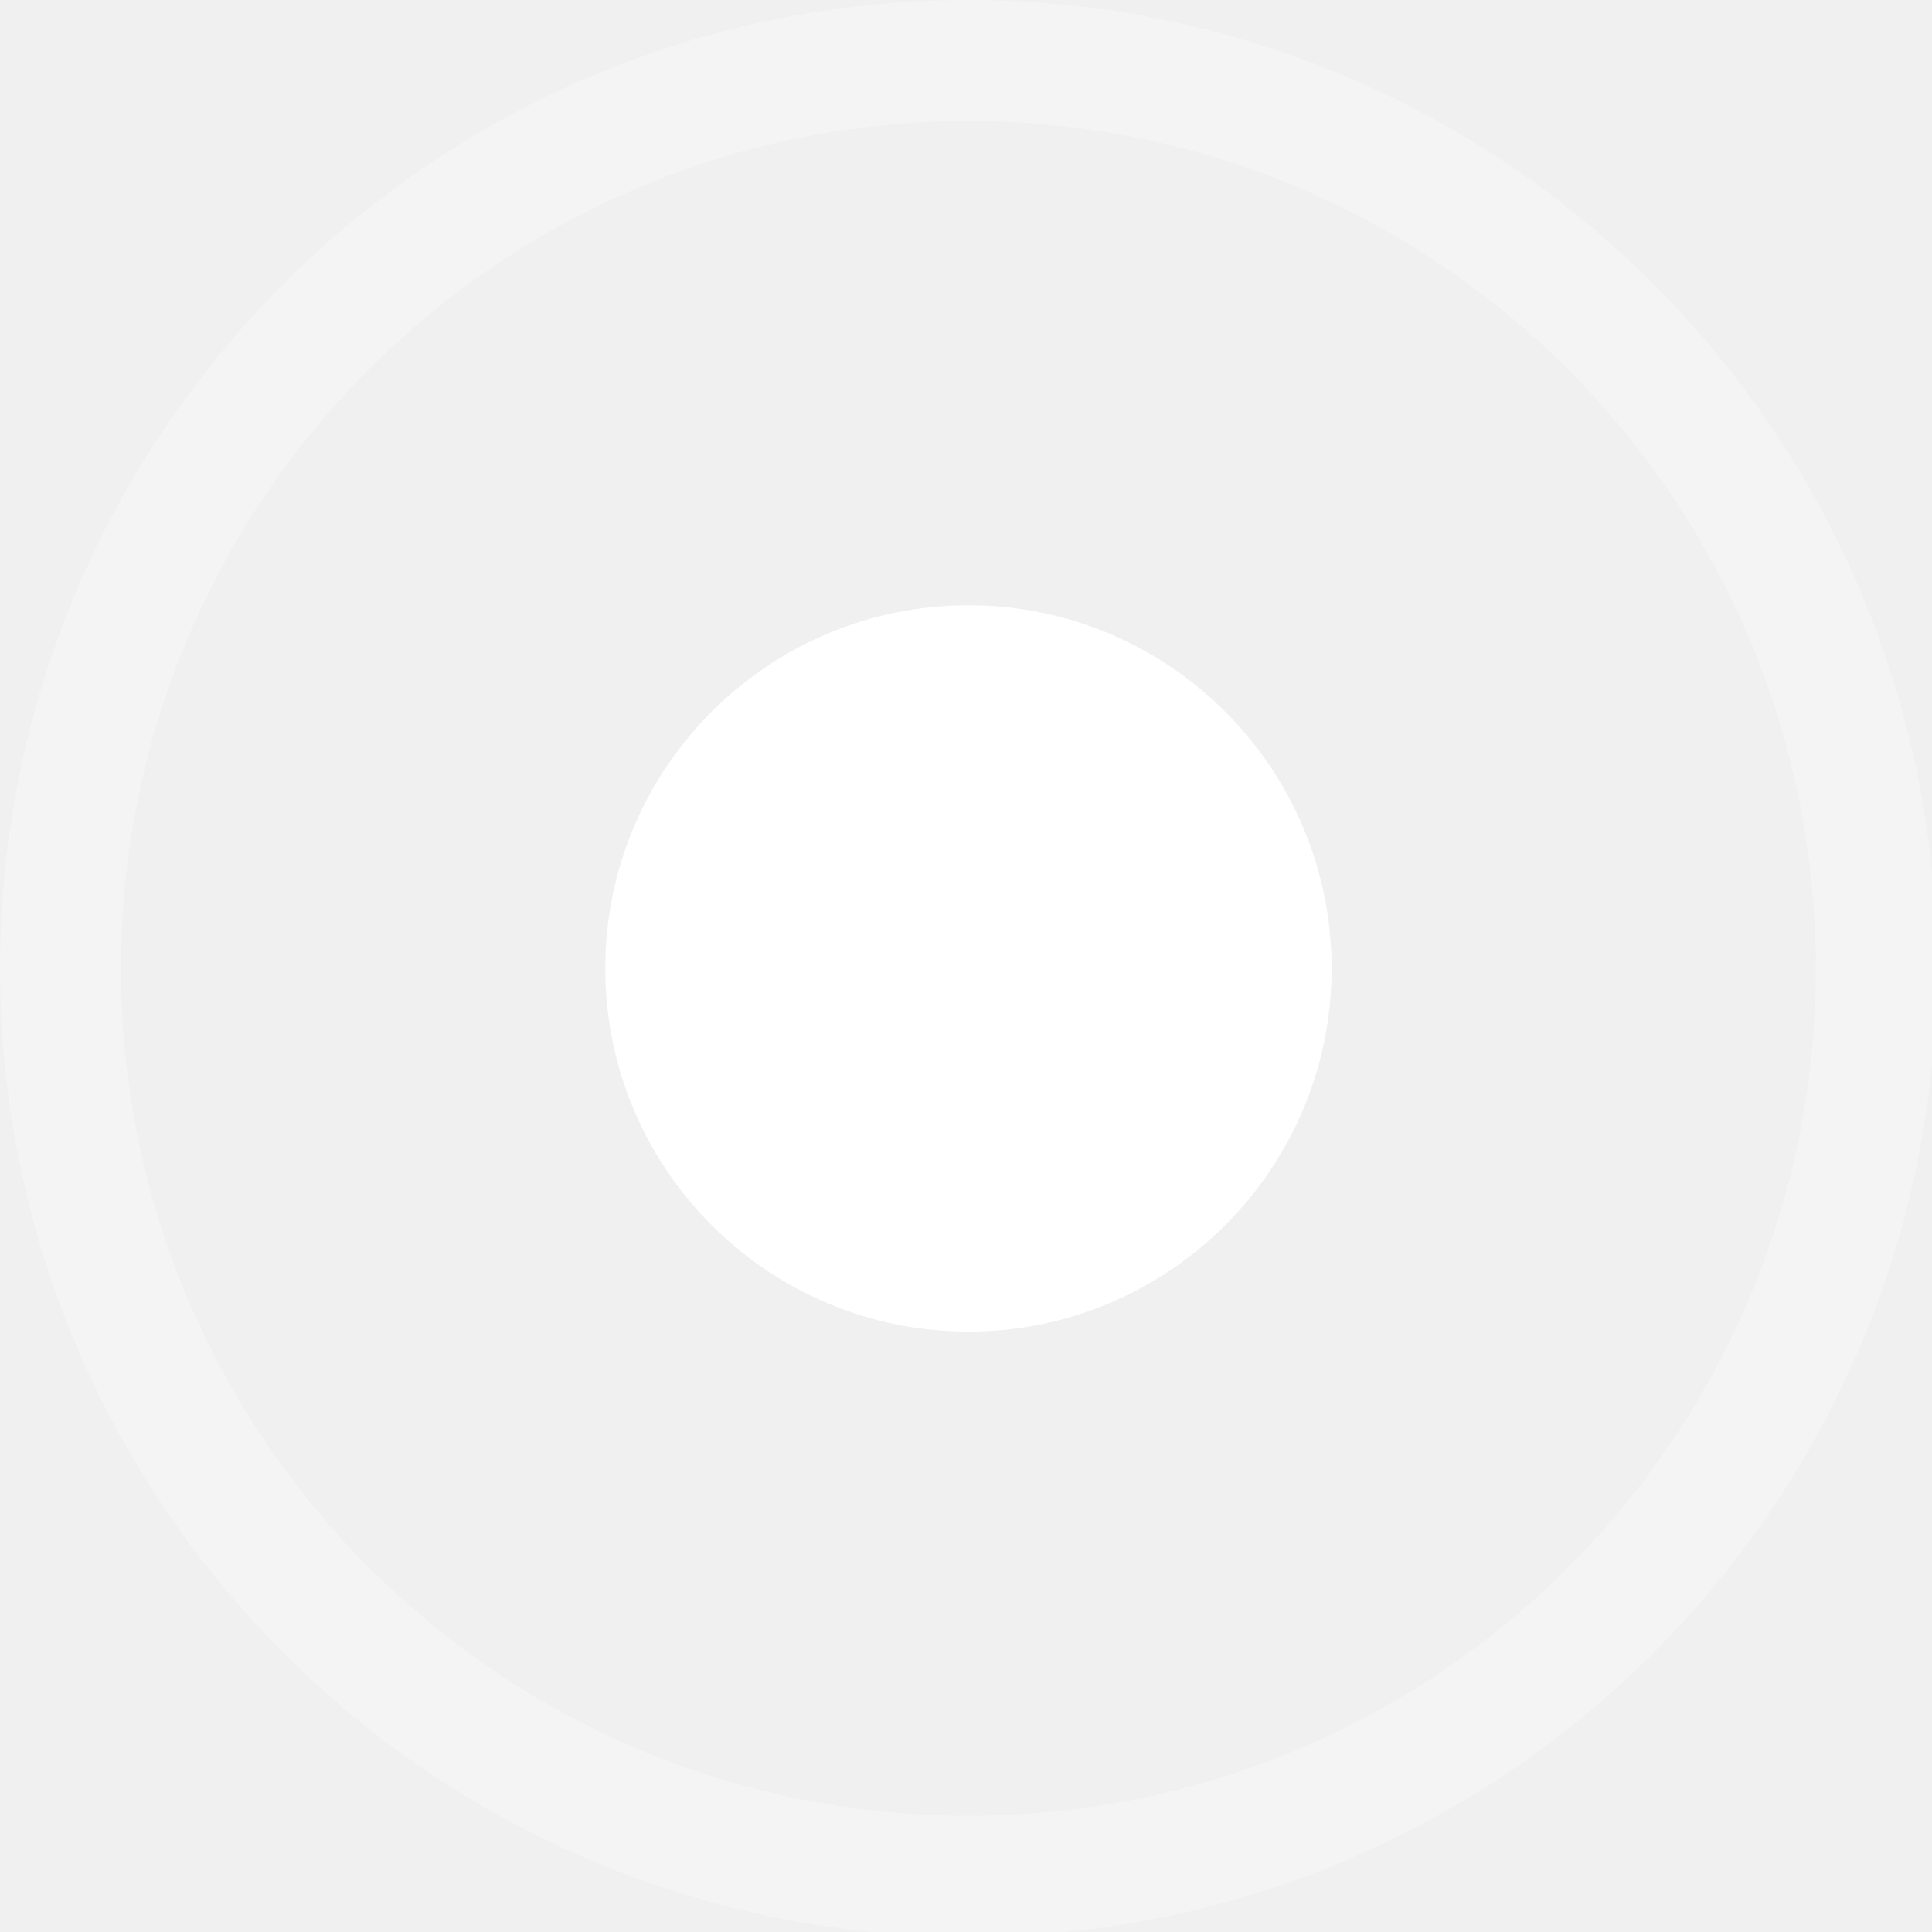
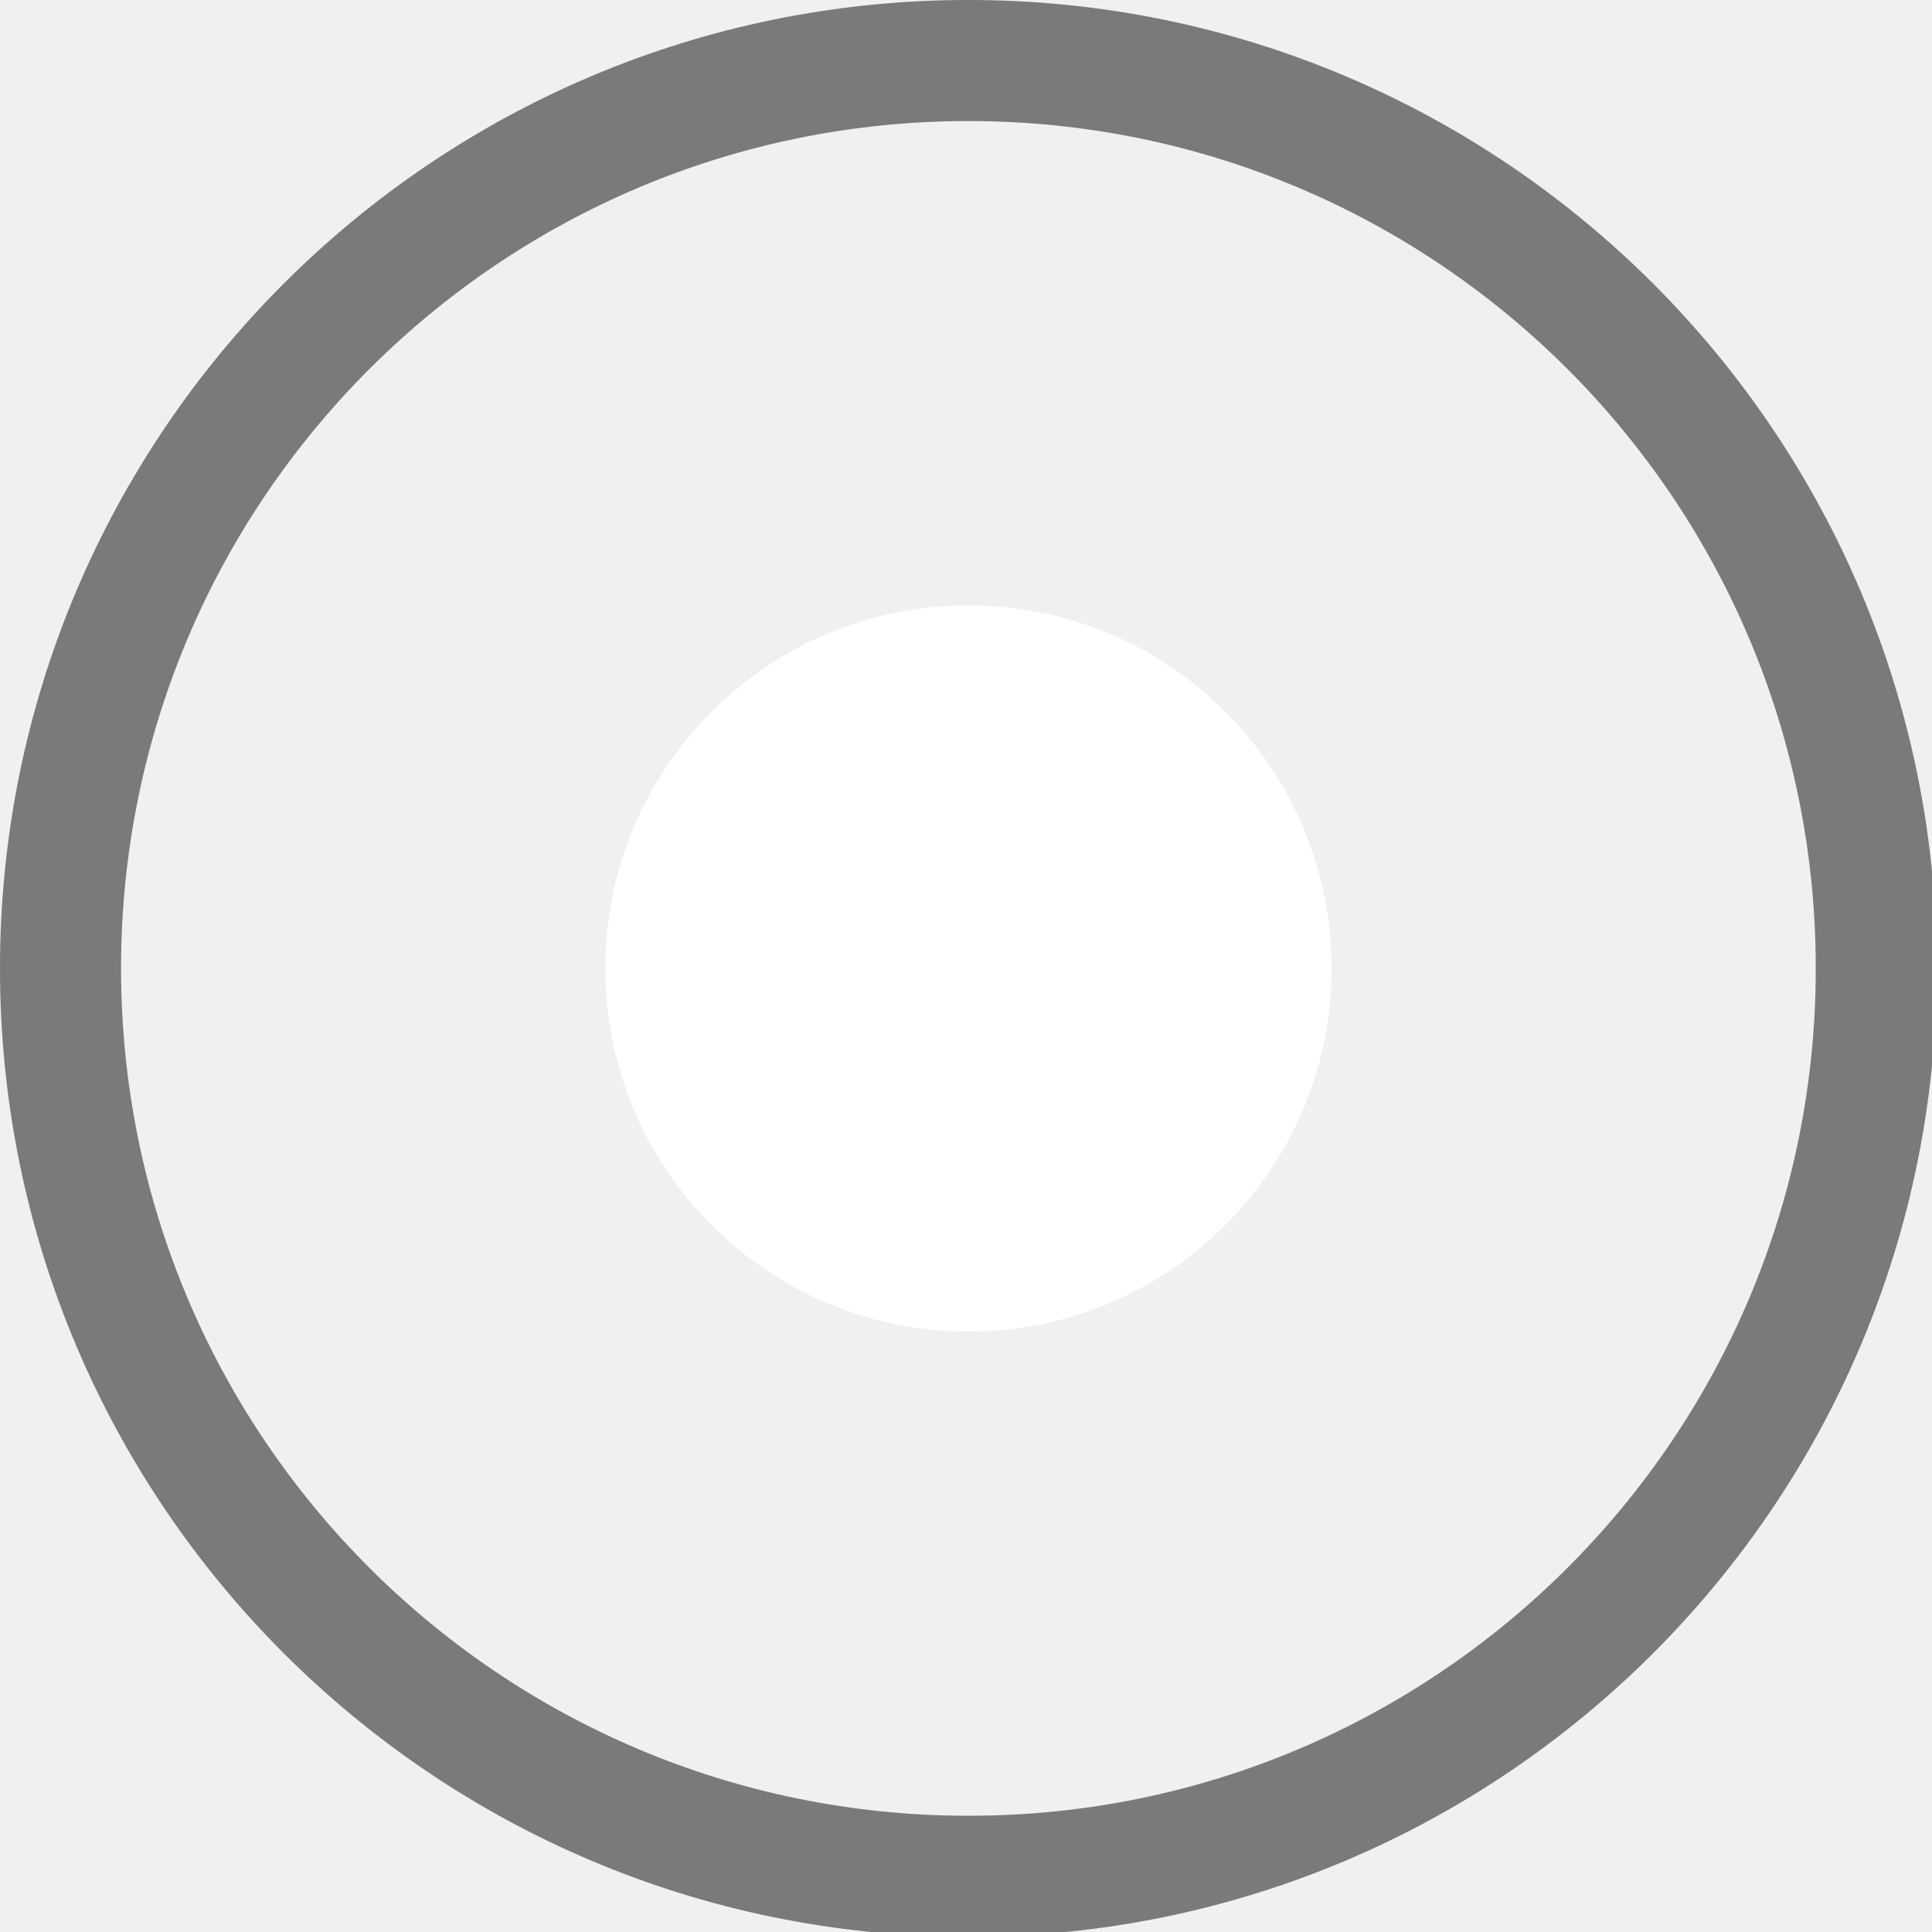
<svg xmlns="http://www.w3.org/2000/svg" width="133pt" height="133pt" viewBox="0 0 133 133" version="1.1">
  <g id="surface1">
-     <path style=" stroke:none;fill-rule:nonzero;fill:#f7f7f7;fill-opacity:0.5;" d="M 66.668 0 C 29.852 0 0 29.852 0 66.668 C 0 103.484 29.852 133.332 66.668 133.332 C 103.484 133.332 133.332 103.484 133.332 66.668 C 133.332 29.852 103.484 0 66.668 0 Z M 66.668 8.332 C 98.895 8.332 125 34.441 125 66.668 C 125 98.895 98.895 125 66.668 125 C 34.441 125 8.332 98.895 8.332 66.668 C 8.332 34.441 34.441 8.332 66.668 8.332 Z M 66.668 8.332 " />
-     <path style=" stroke:none;fill-rule:nonzero;fill:#f7f7f7;fill-opacity:0.15;" d="M 66.668 0 C 29.852 0 0 29.852 0 66.668 C 0 103.484 29.852 133.332 66.668 133.332 C 103.484 133.332 133.332 103.484 133.332 66.668 C 133.332 29.852 103.484 0 66.668 0 Z M 66.668 8.332 C 98.895 8.332 125 34.441 125 66.668 C 125 98.895 98.895 125 66.668 125 C 34.441 125 8.332 98.895 8.332 66.668 C 8.332 34.441 34.441 8.332 66.668 8.332 Z M 66.668 8.332 " />
+     <path style=" stroke:none;fill-rule:nonzero;fill:#222222;fill-opacity:0.5;" d="M 66.668 0 C 29.852 0 0 29.852 0 66.668 C 0 103.484 29.852 133.332 66.668 133.332 C 103.484 133.332 133.332 103.484 133.332 66.668 C 133.332 29.852 103.484 0 66.668 0 Z M 66.668 8.332 C 98.895 8.332 125 34.441 125 66.668 C 125 98.895 98.895 125 66.668 125 C 34.441 125 8.332 98.895 8.332 66.668 C 8.332 34.441 34.441 8.332 66.668 8.332 Z M 66.668 8.332 " />
+     <path style=" stroke:none;fill-rule:nonzero;fill:#222222;fill-opacity:0.15;" d="M 66.668 0 C 29.852 0 0 29.852 0 66.668 C 0 103.484 29.852 133.332 66.668 133.332 C 103.484 133.332 133.332 103.484 133.332 66.668 C 133.332 29.852 103.484 0 66.668 0 Z M 66.668 8.332 C 98.895 8.332 125 34.441 125 66.668 C 125 98.895 98.895 125 66.668 125 C 34.441 125 8.332 98.895 8.332 66.668 C 8.332 34.441 34.441 8.332 66.668 8.332 Z M 66.668 8.332 " />
    <path style=" stroke:none;fill-rule:nonzero;fill:#ffffff;fill-opacity:1;" d="M 91.668 66.668 C 91.668 80.469 80.469 91.668 66.668 91.668 C 52.863 91.668 41.668 80.469 41.668 66.668 C 41.668 52.863 52.863 41.668 66.668 41.668 C 80.469 41.668 91.668 52.863 91.668 66.668 Z M 91.668 66.668 " />
  </g>
</svg>
